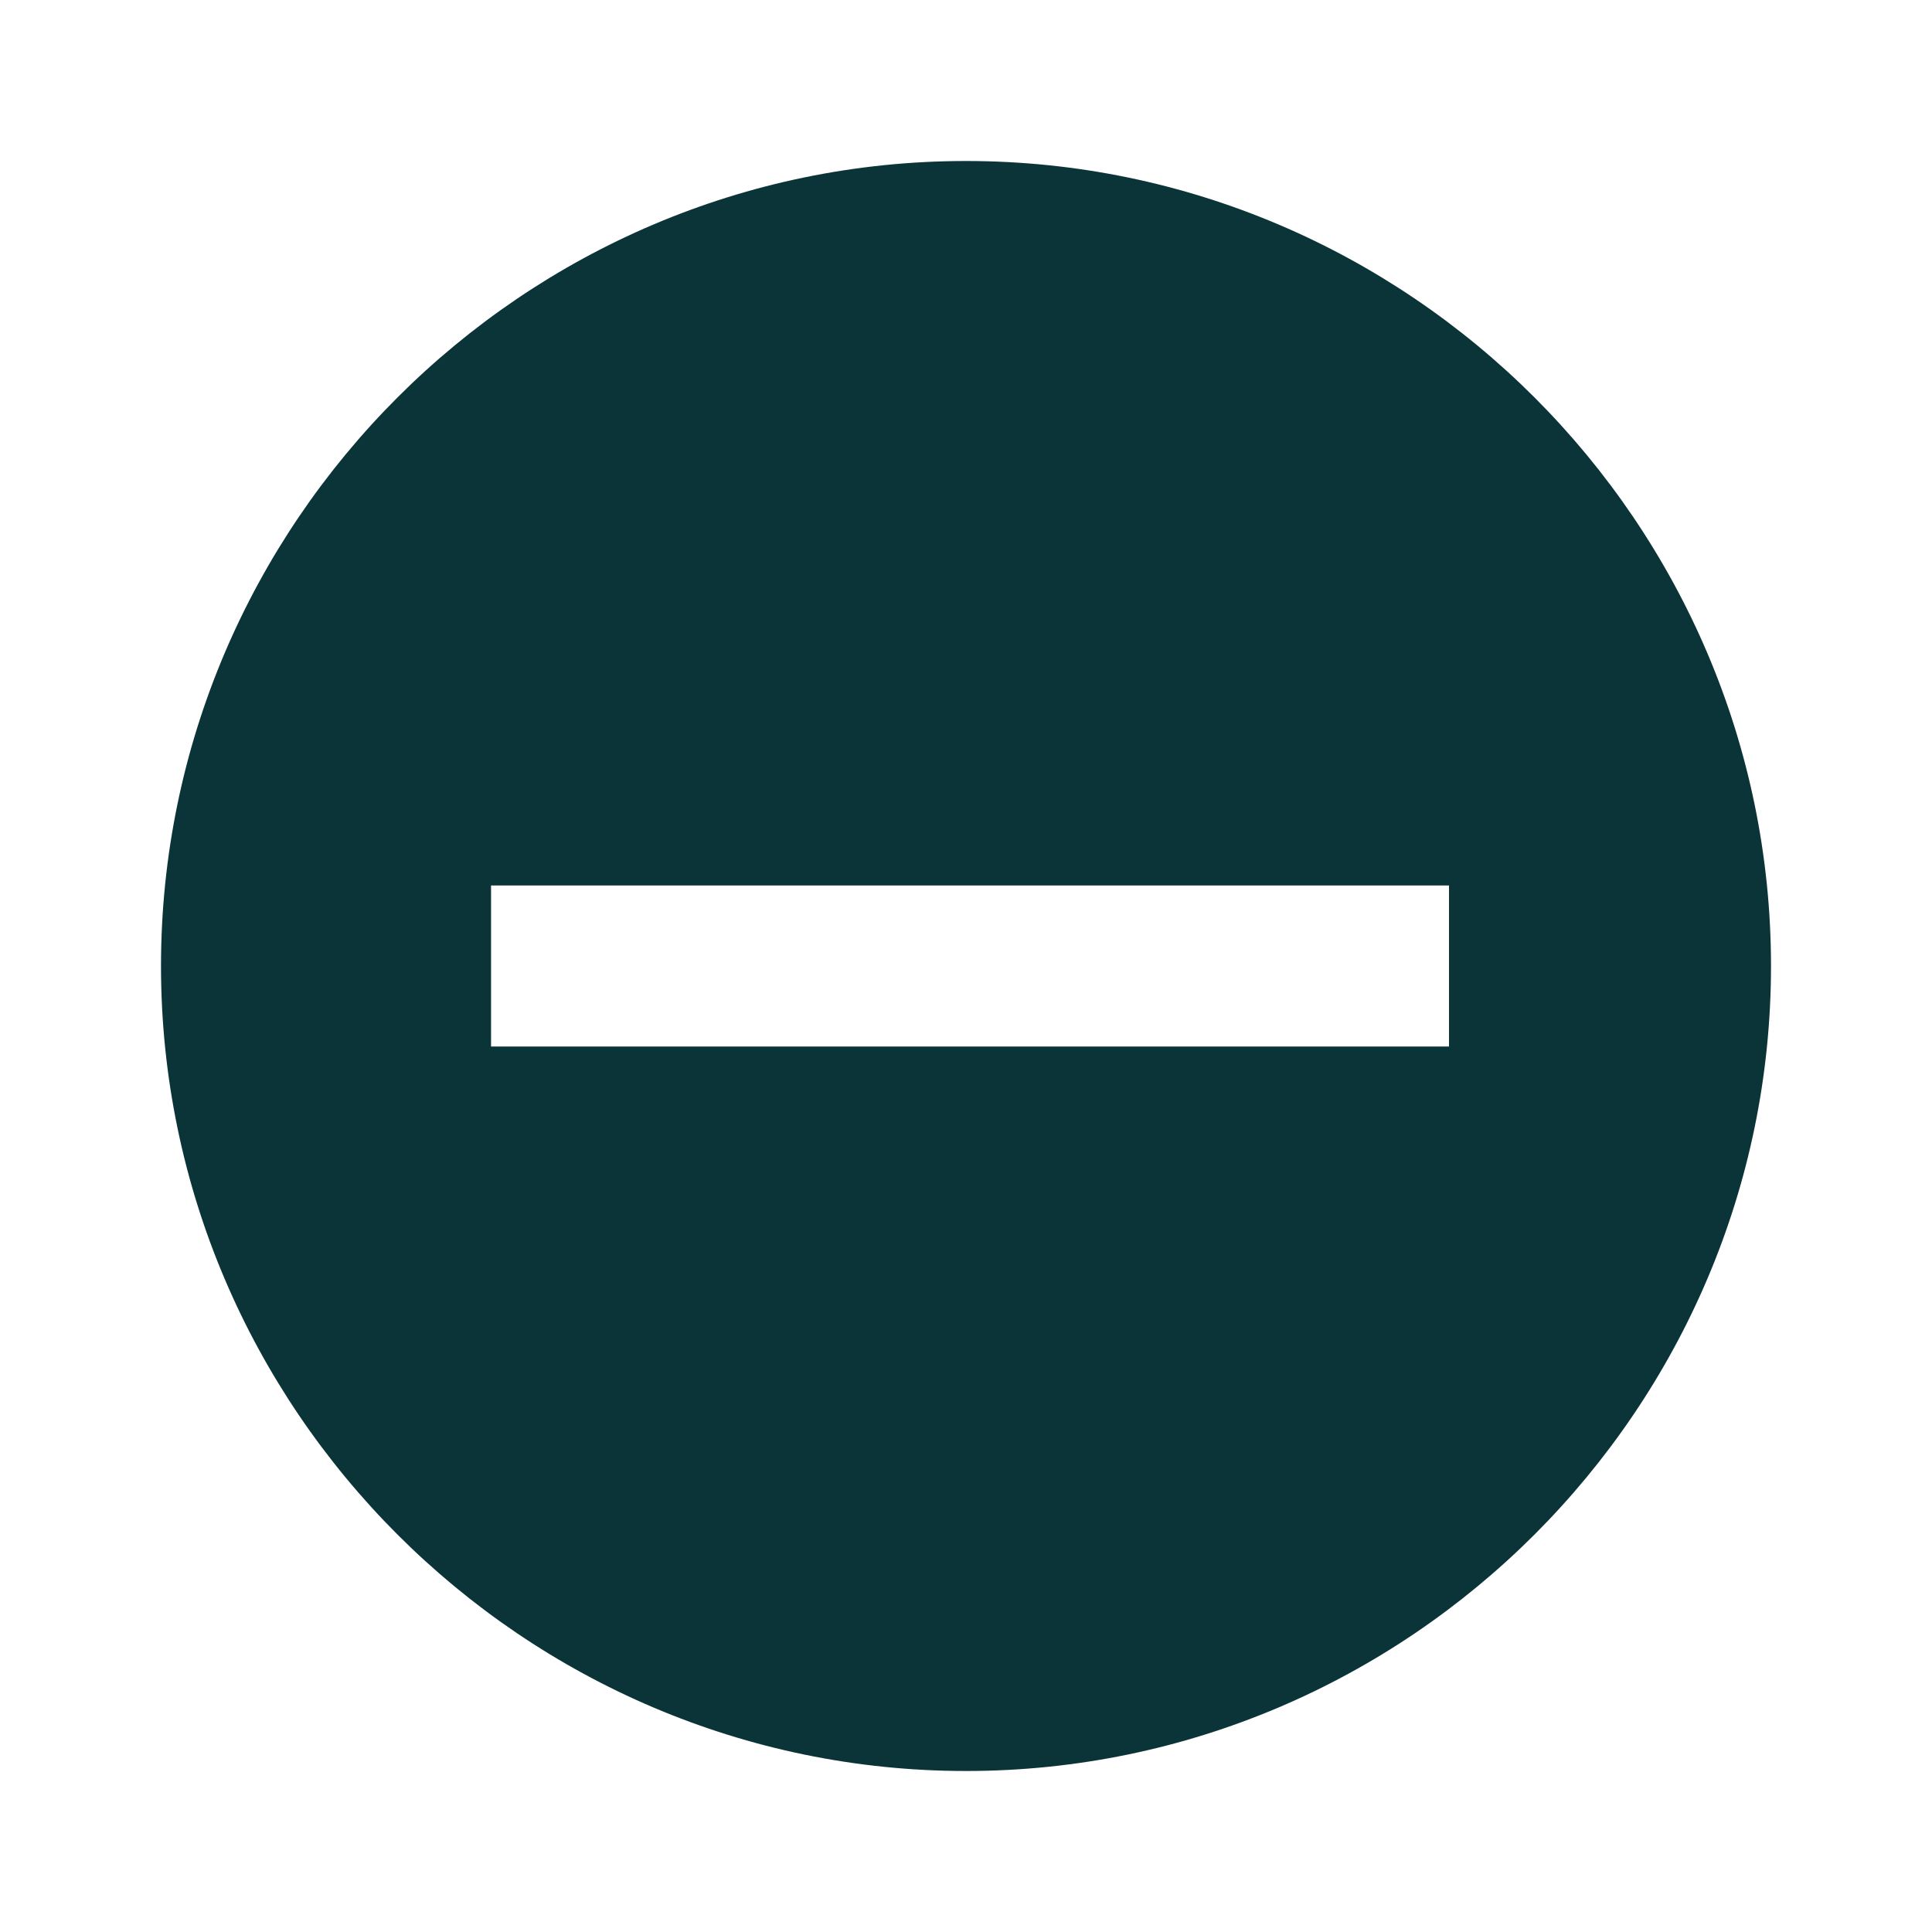
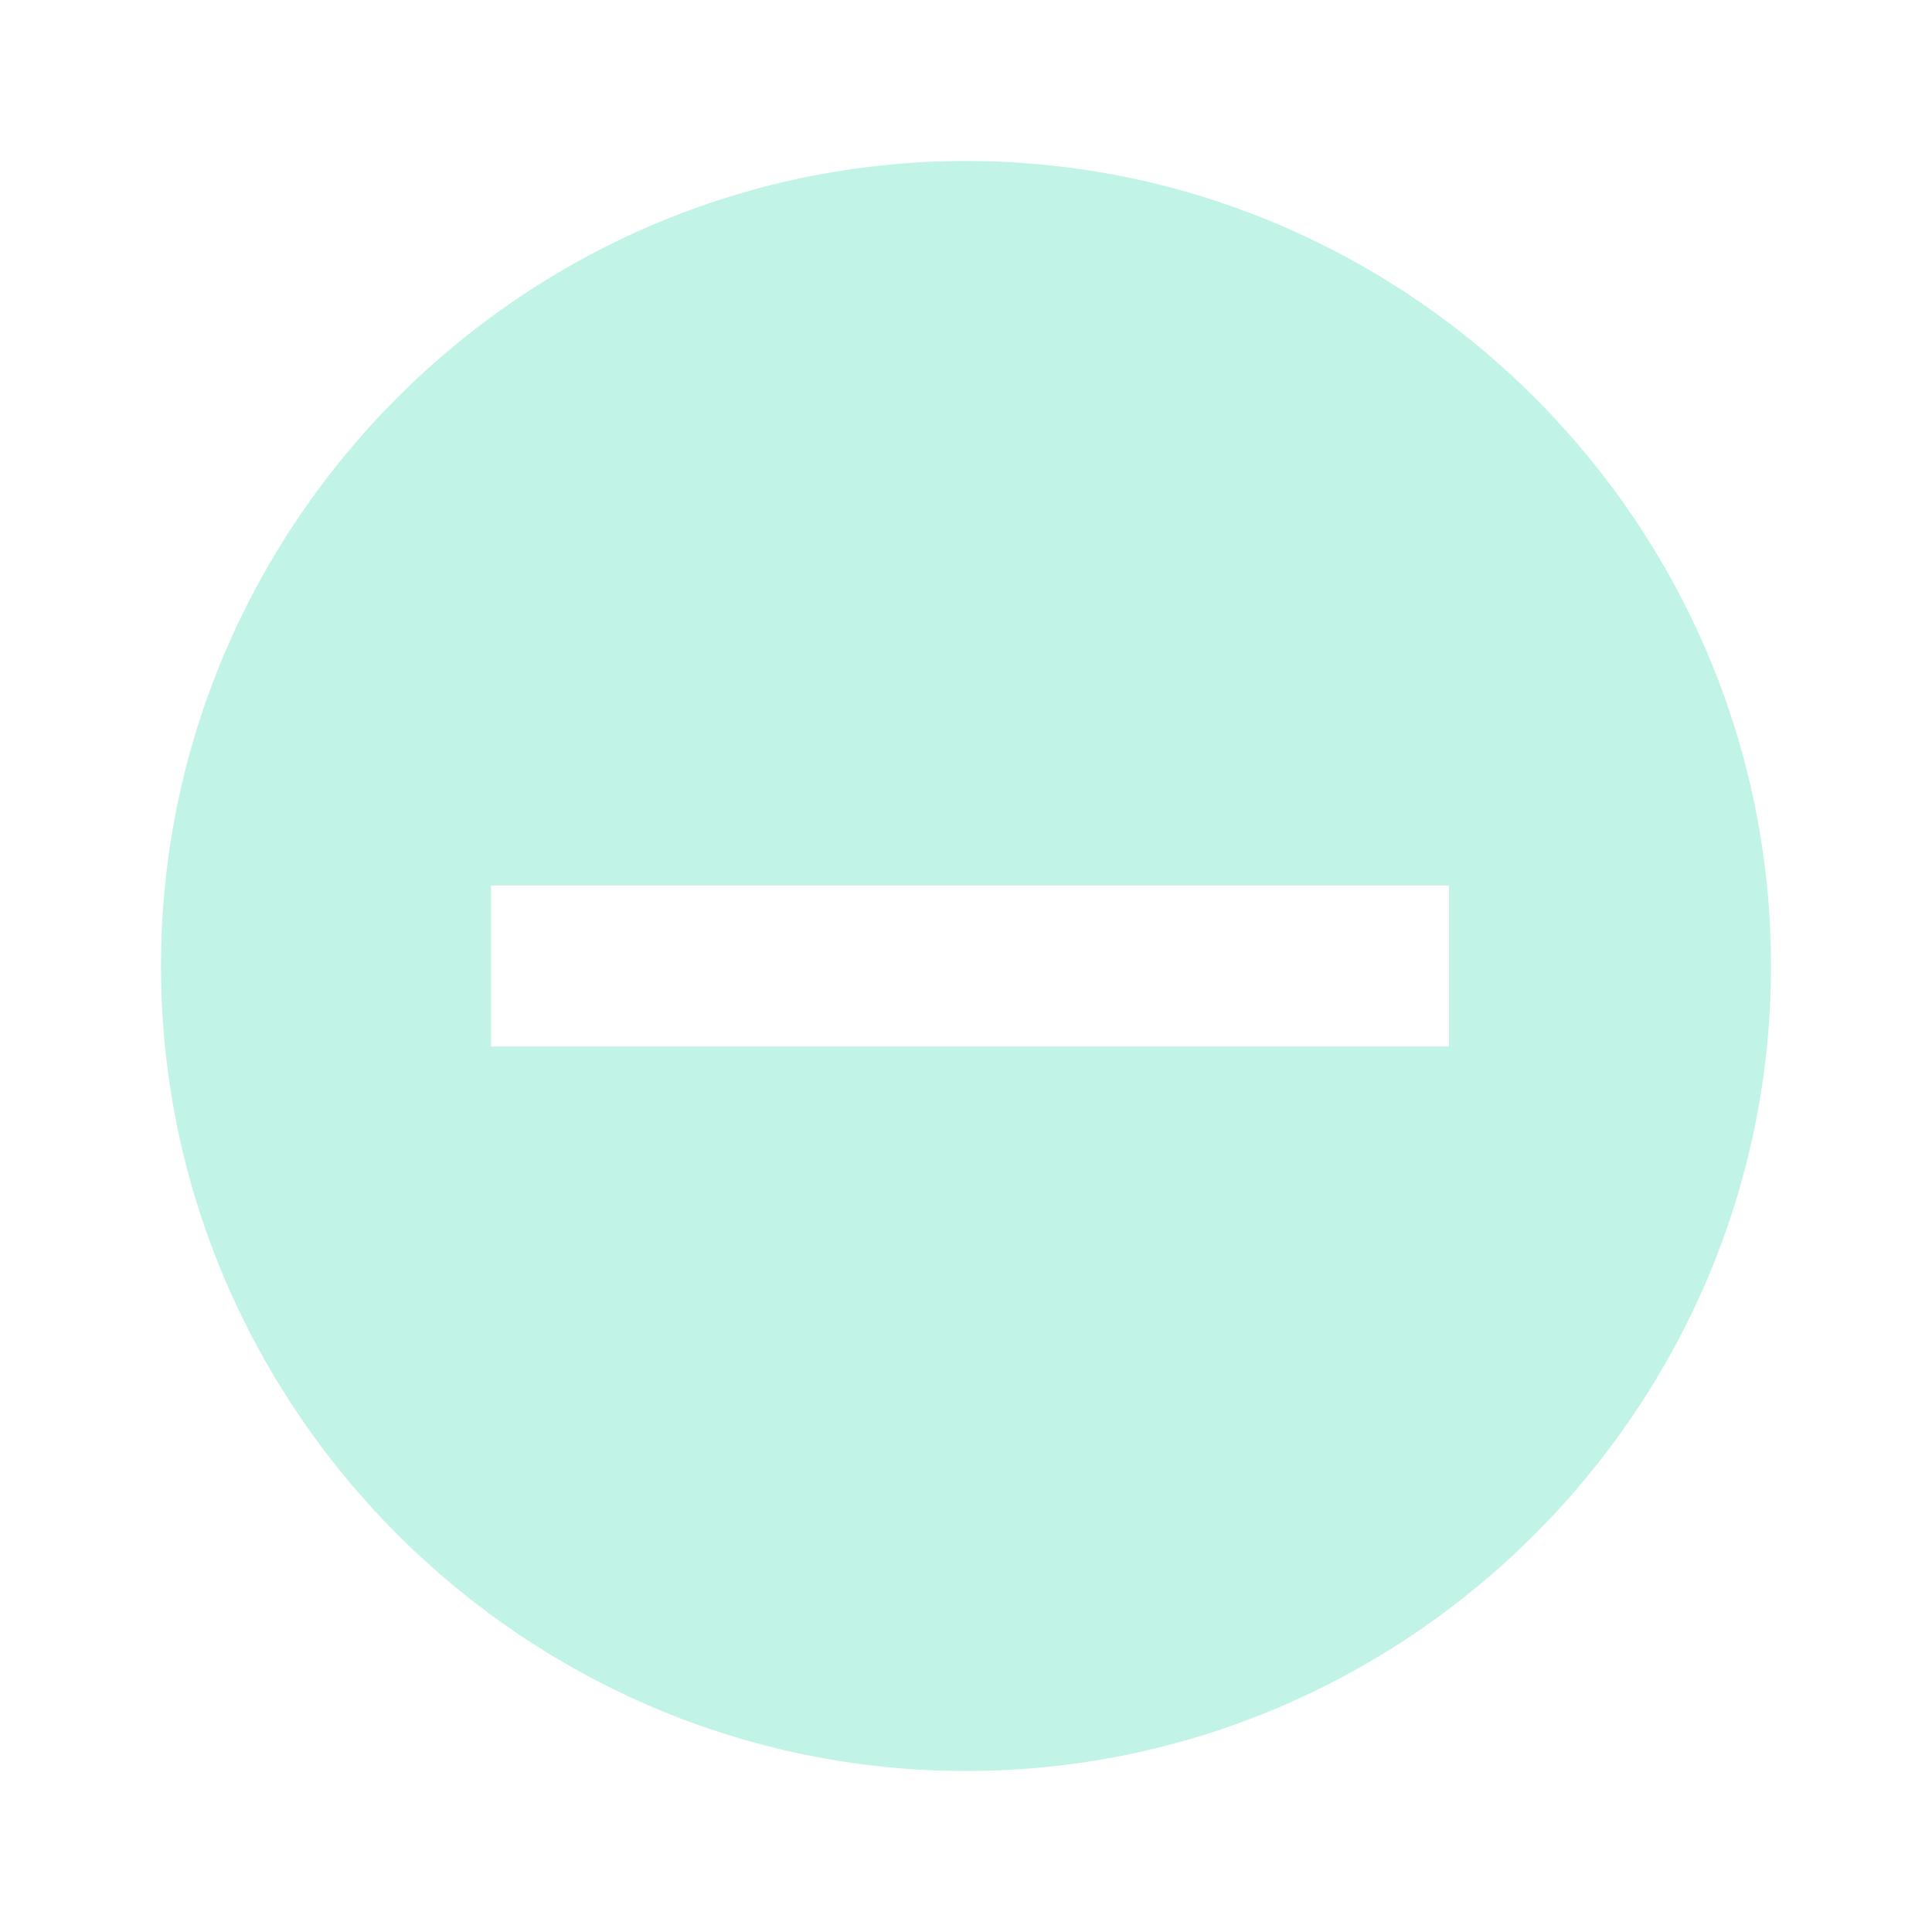
- <svg xmlns="http://www.w3.org/2000/svg" fill="#0b3438" version="1.1" id="Layer_1" viewBox="0 0 24 24" xml:space="preserve" width="800px" height="800px">
+ <svg xmlns="http://www.w3.org/2000/svg" fill="#c1f3e7" version="1.1" id="Layer_1" viewBox="0 0 24 24" xml:space="preserve" width="800px" height="800px">
  <g id="SVGRepo_bgCarrier" stroke-width="0" />
  <g id="SVGRepo_tracerCarrier" stroke-linecap="round" stroke-linejoin="round" />
  <g id="SVGRepo_iconCarrier">
    <style type="text/css"> .st0{fill:none;} </style>
    <path d="M12,2C6.5,2,2,6.5,2,12s4.5,10,10,10s10-4.5,10-10S17.5,2,12,2z M6.1,13v-2H18v2H6.1z" />
    <rect class="st0" width="24" height="24" />
  </g>
</svg>
